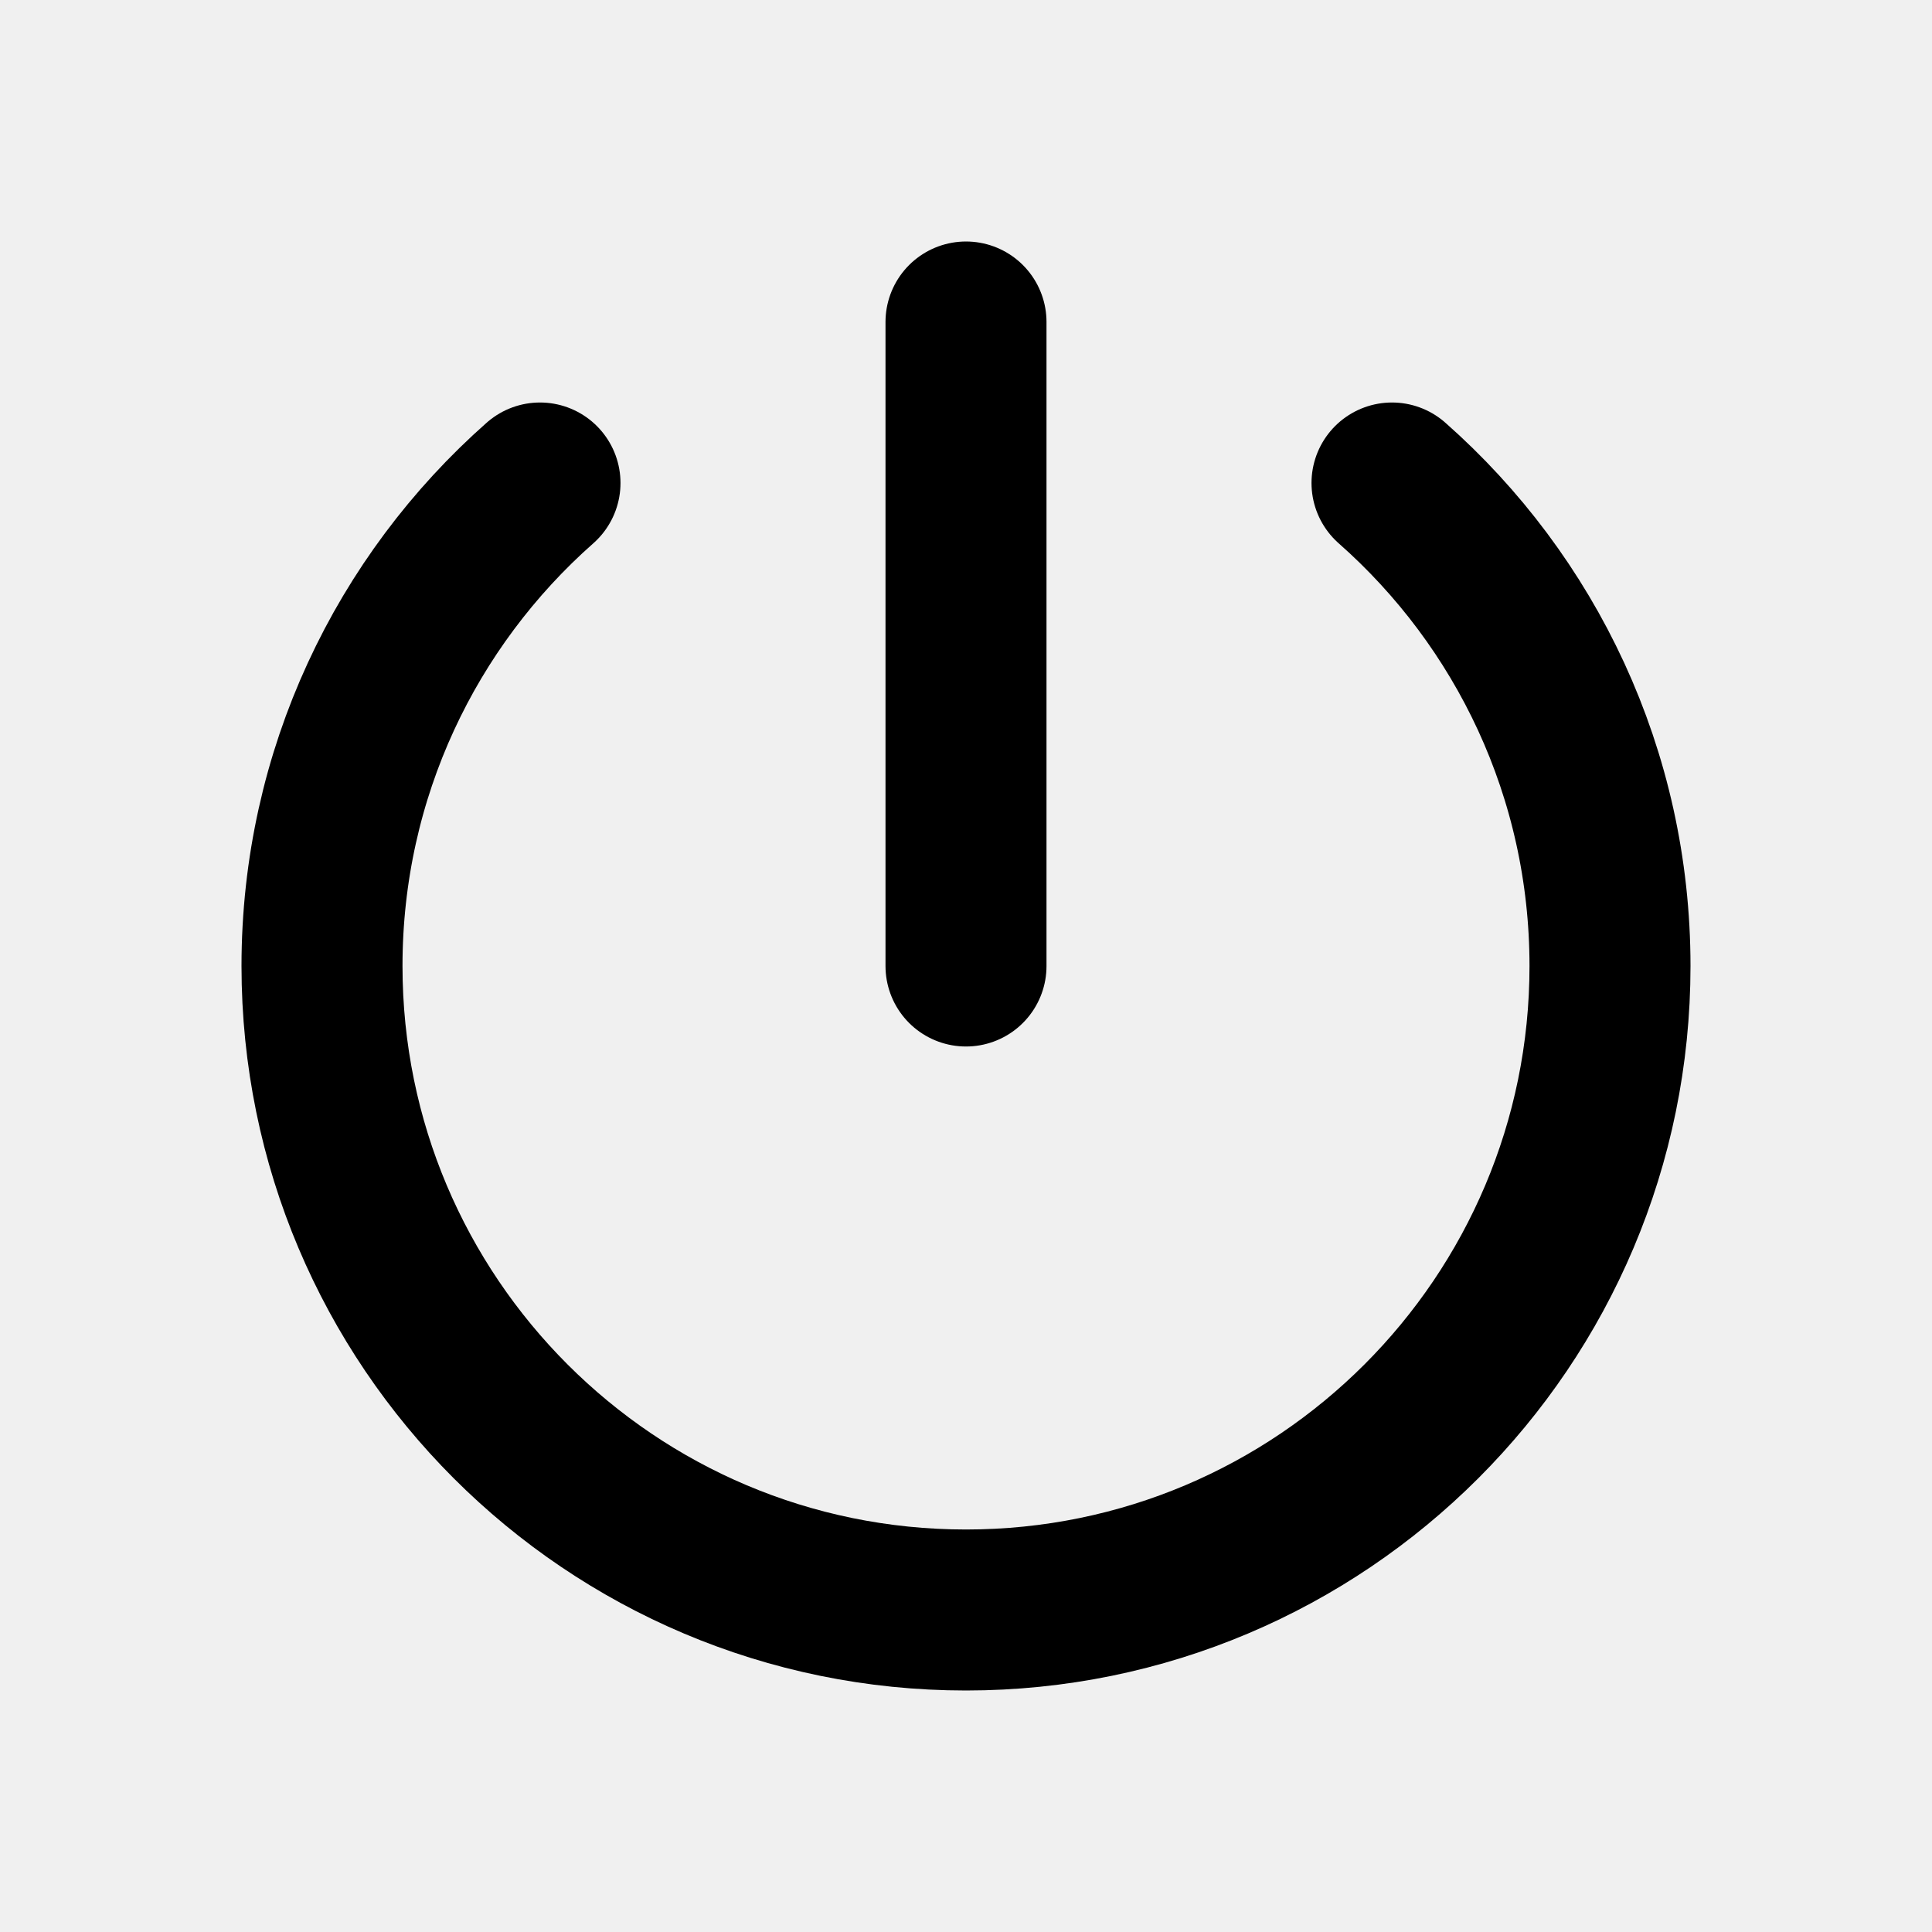
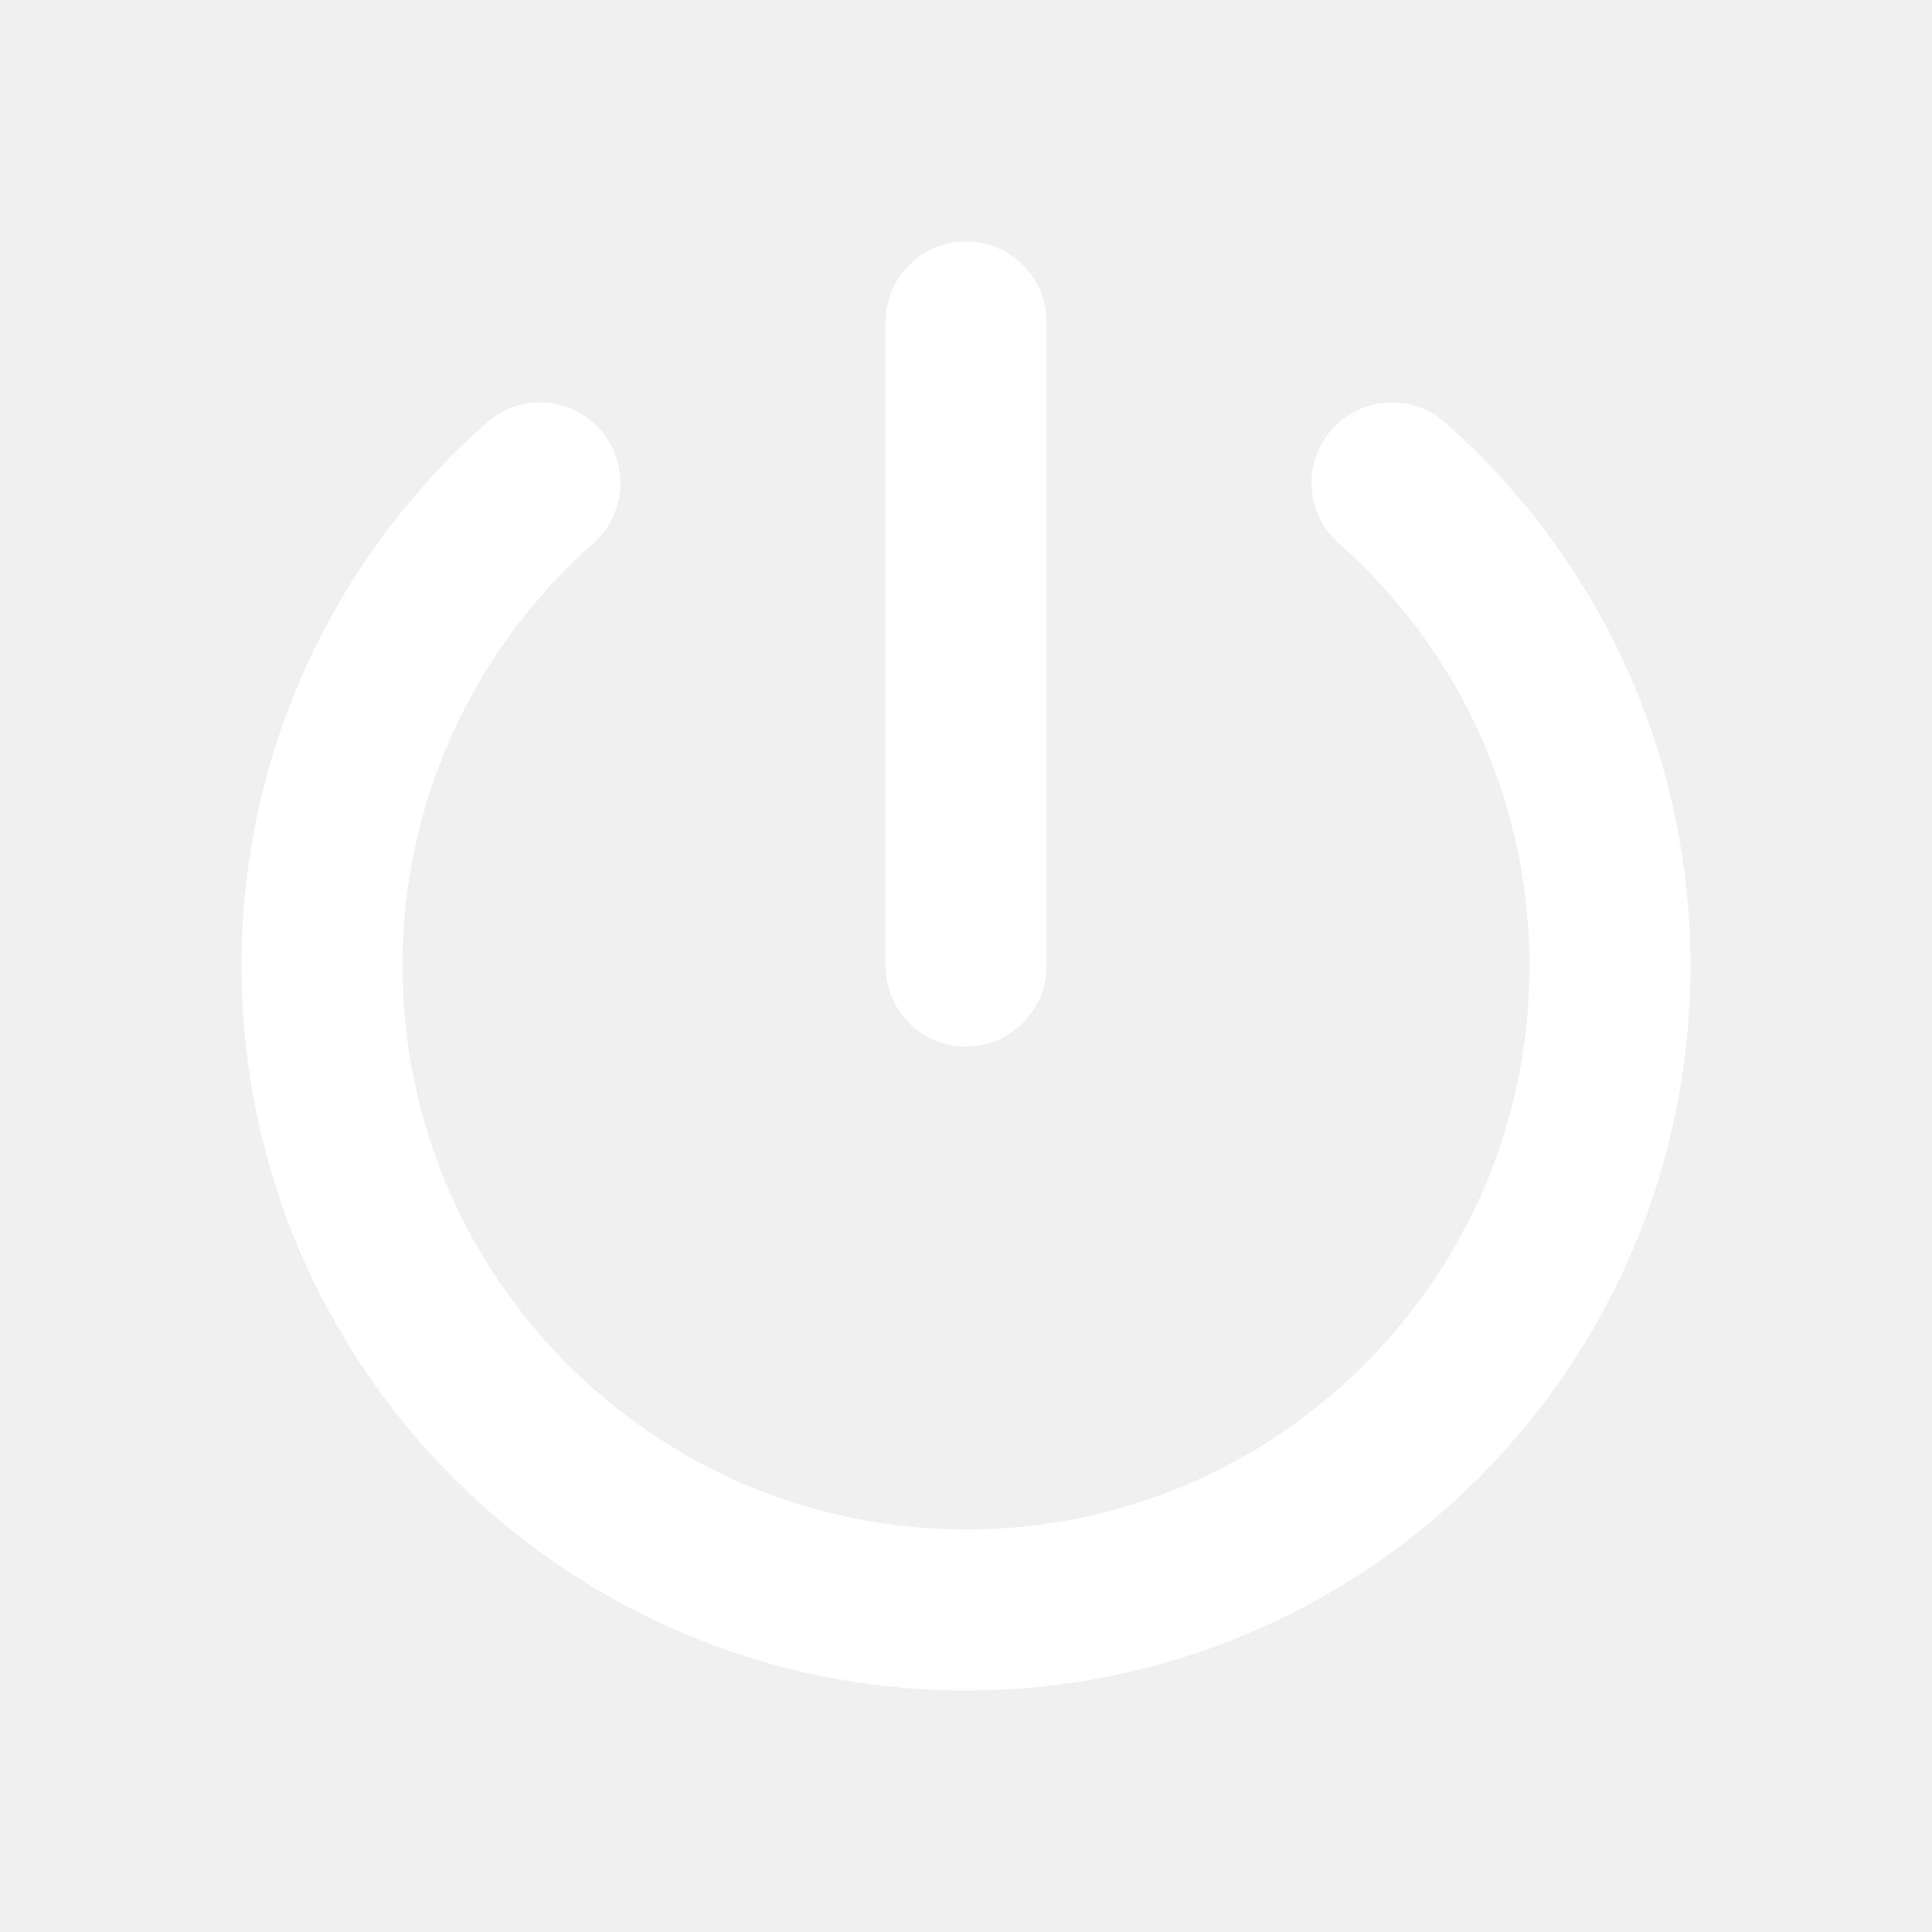
<svg xmlns="http://www.w3.org/2000/svg" width="800px" height="800px" viewBox="0 0 24 24" fill="none">
-   <path d="M12 4V12M17.292 6C18.953 7.466 20 9.611 20 12C20 16.418 16.418 20 12 20C7.582 20 4 16.418 4 12C4 9.611 5.048 7.466 6.708 6" stroke="#000000" stroke-width="2" stroke-linecap="round" stroke-linejoin="round" />
+   <path d="M12 4V12M17.292 6C18.953 7.466 20 9.611 20 12C20 16.418 16.418 20 12 20C7.582 20 4 16.418 4 12C4 9.611 5.048 7.466 6.708 6" stroke="#FFFFFF" stroke-width="2" stroke-linecap="round" stroke-linejoin="round" />
</svg>
